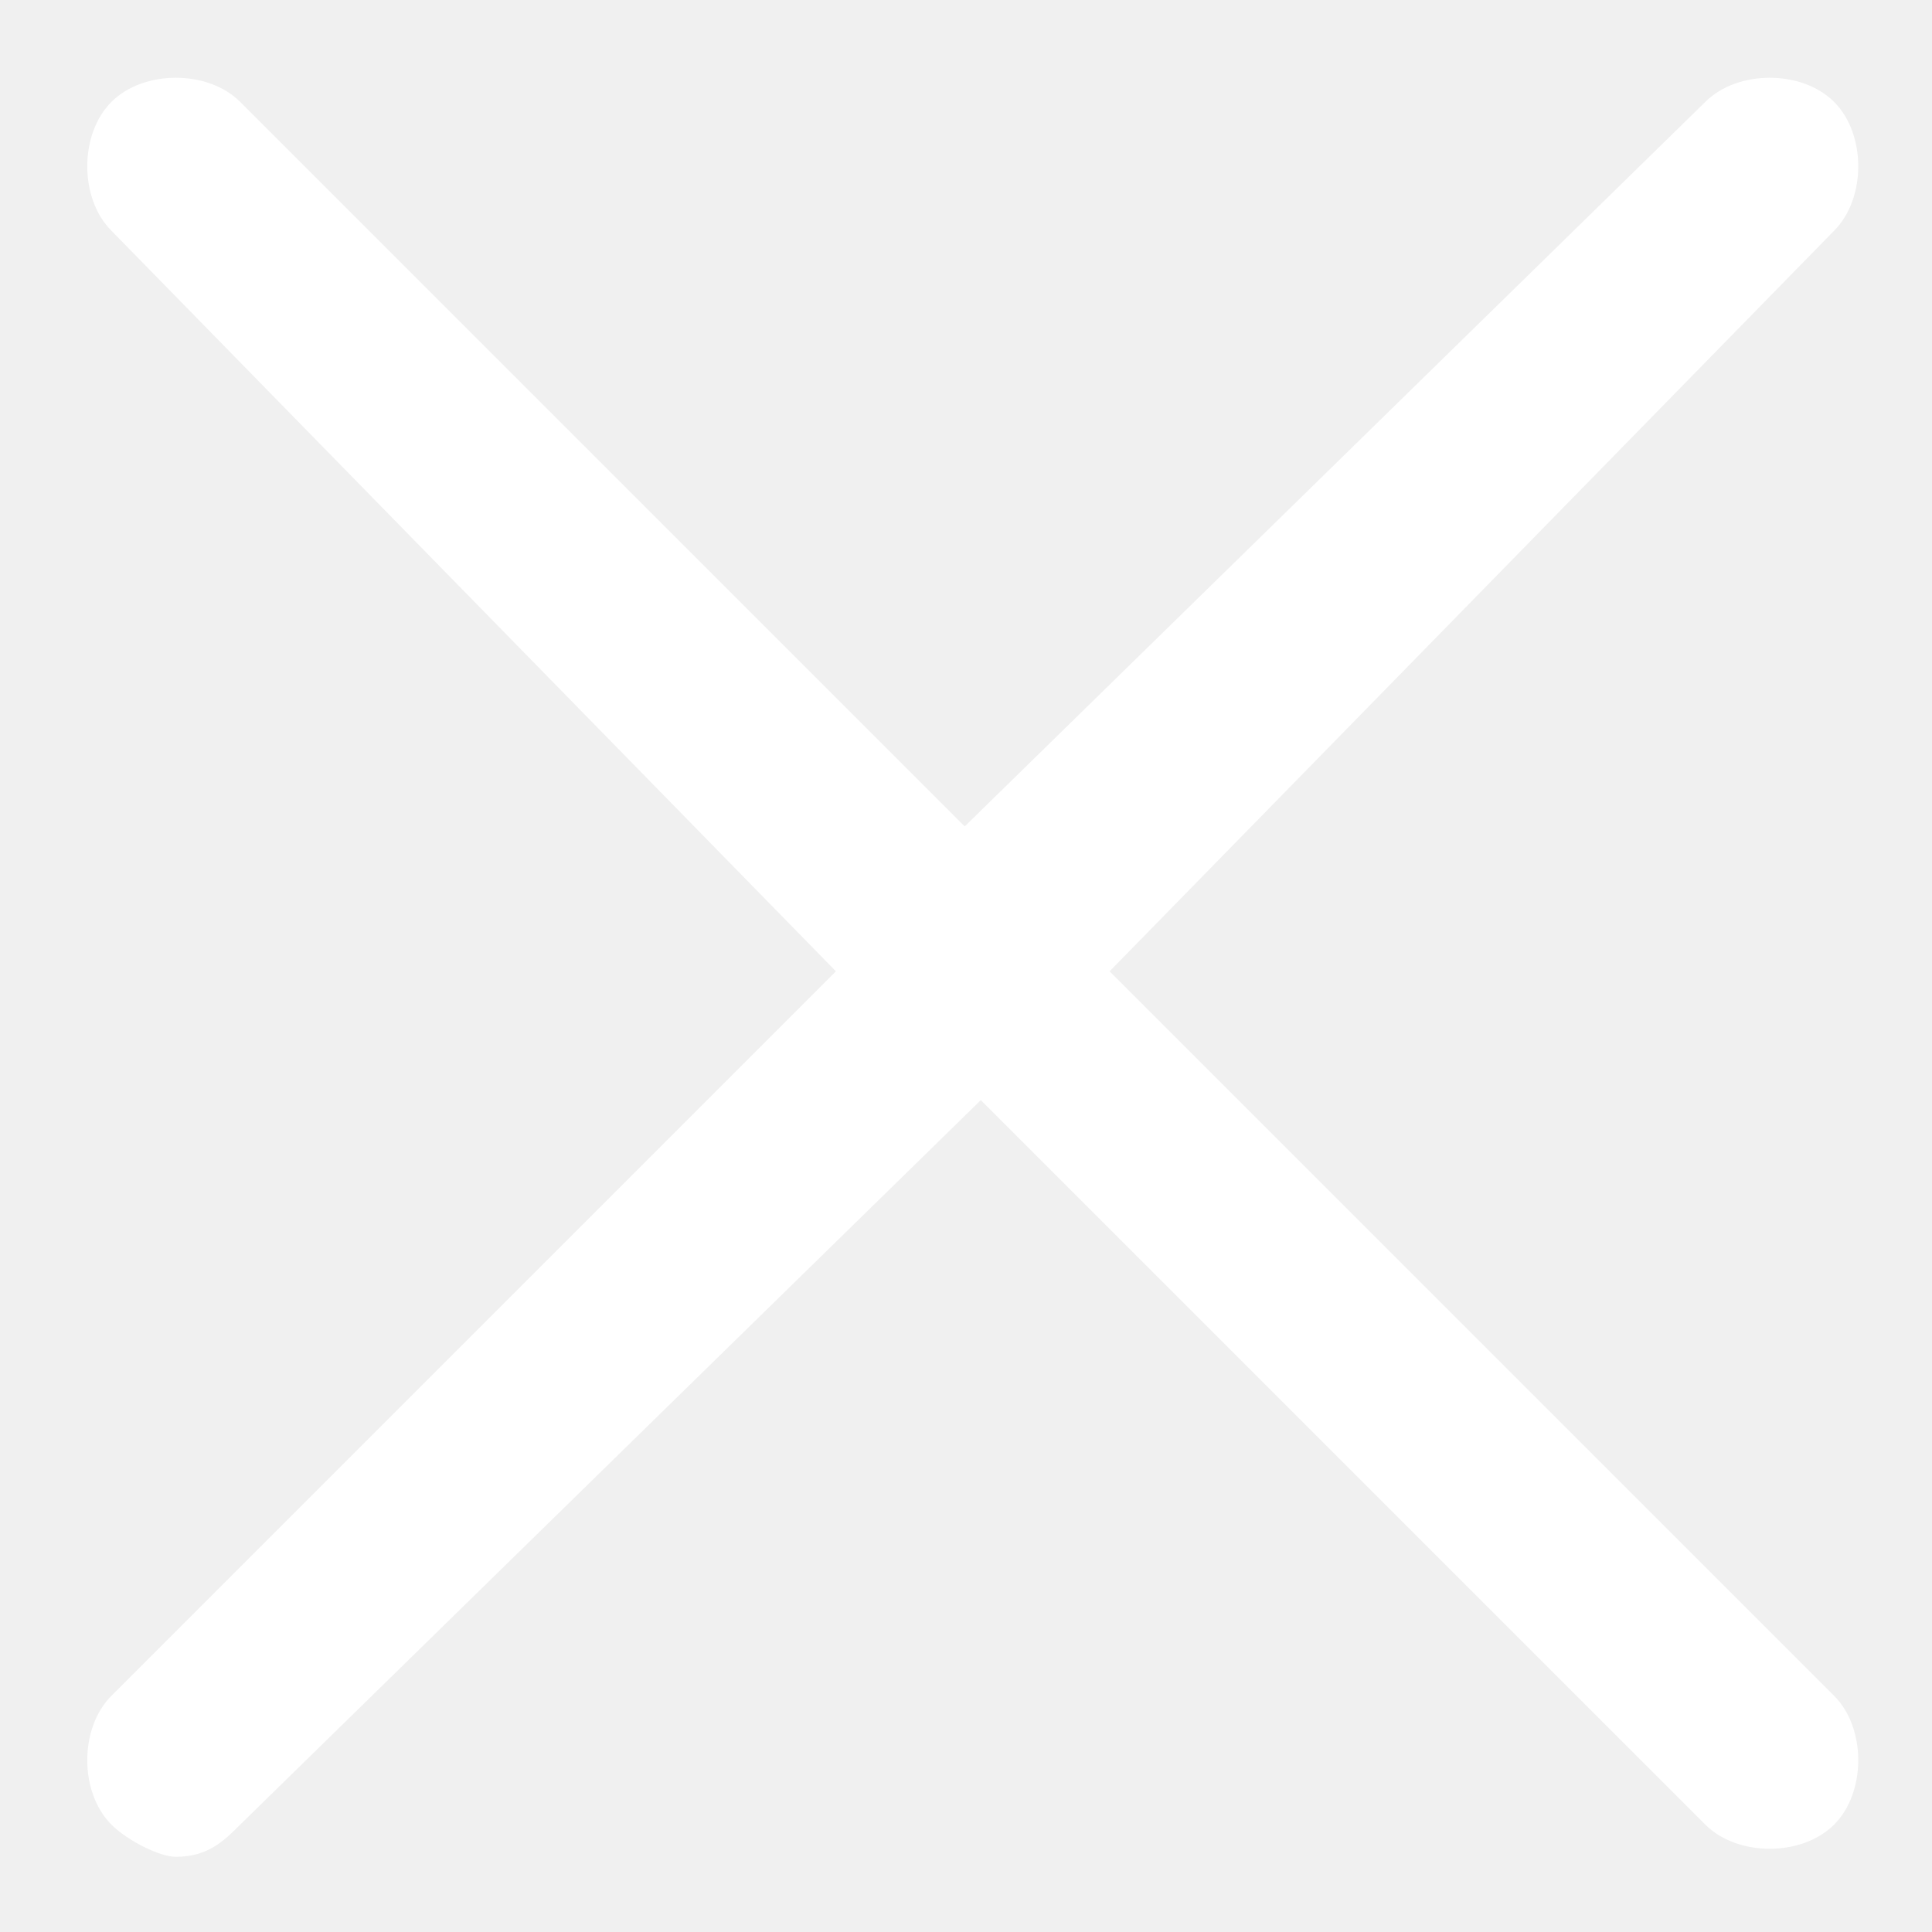
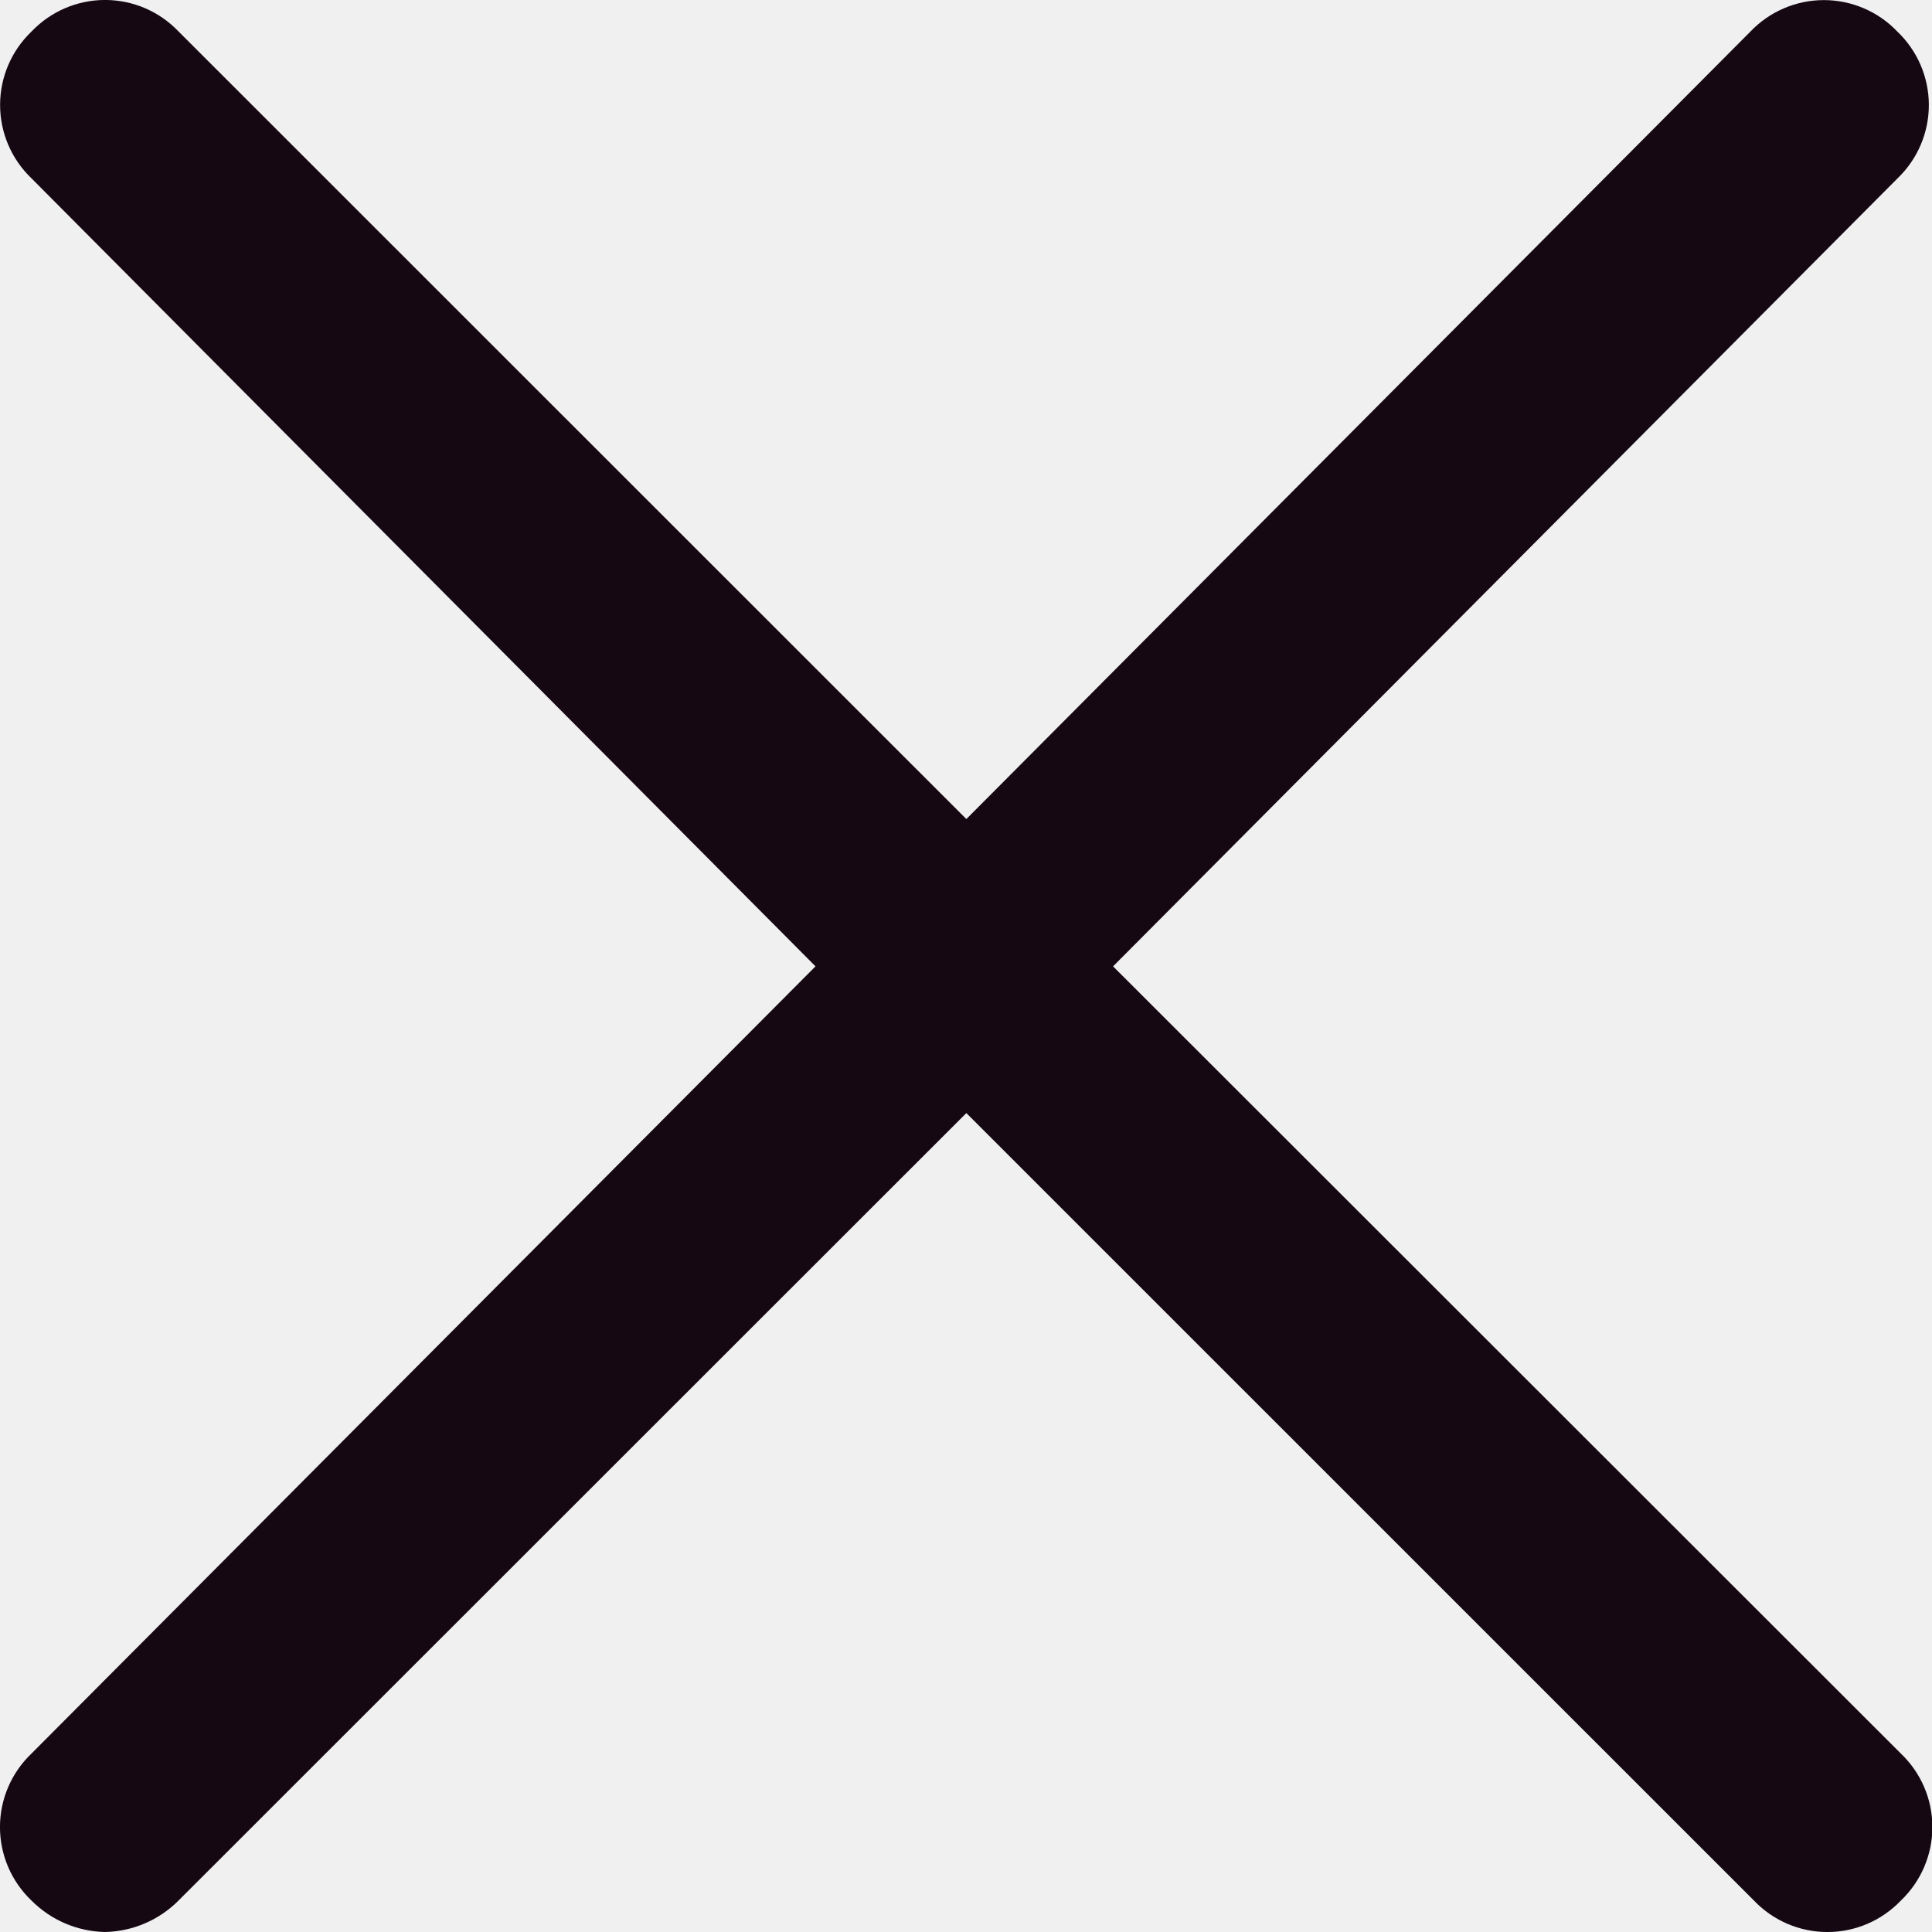
- <svg xmlns="http://www.w3.org/2000/svg" version="1.1" id="Layer_1" x="0px" y="0px" viewBox="0 0 12 12" style="enable-background:new 0 0 12 12;" xml:space="preserve">
-   <style type="text/css">
- 	.st0{fill:#FFFFFF;}
- </style>
+ <svg xmlns="http://www.w3.org/2000/svg" width="16.394" height="16.394" viewBox="0 0 16.394 16.394">
  <g id="noun_Close_636011" transform="translate(-0.208 -0.267)">
-     <path id="Path" class="st0" d="M7.1,6.3l4.5-4.6c0.2-0.2,0.2-0.6,0-0.8c0,0,0,0,0,0c-0.2-0.2-0.6-0.2-0.8,0c0,0,0,0,0,0L6.2,5.4   L1.7,0.9c-0.2-0.2-0.6-0.2-0.8,0c0,0,0,0,0,0c-0.2,0.2-0.2,0.6,0,0.8c0,0,0,0,0,0l4.5,4.6l-4.5,4.5c-0.2,0.2-0.2,0.6,0,0.8   c0,0,0,0,0,0c0.1,0.1,0.3,0.2,0.4,0.2c0.2,0,0.3-0.1,0.4-0.2l4.6-4.5l4.5,4.5c0.2,0.2,0.6,0.2,0.8,0c0,0,0,0,0,0   c0.2-0.2,0.2-0.6,0-0.8c0,0,0,0,0,0L7.1,6.3z" />
+     <path id="Path" d="M9.445,8.2,16.1,1.515a.861.861,0,0,0,0-1.247.861.861,0,0,0-1.247,0L8.2,6.95,1.515.267a.861.861,0,0,0-1.247,0,.861.861,0,0,0,0,1.247L6.92,8.2.267,14.88a.861.861,0,0,0,0,1.247.906.906,0,0,0,.624.267.906.906,0,0,0,.624-.267L8.2,9.445l6.683,6.682a.861.861,0,0,0,1.247,0,.861.861,0,0,0,0-1.247Z" transform="translate(0.208 0.267)" fill="#150813" />
  </g>
</svg>
